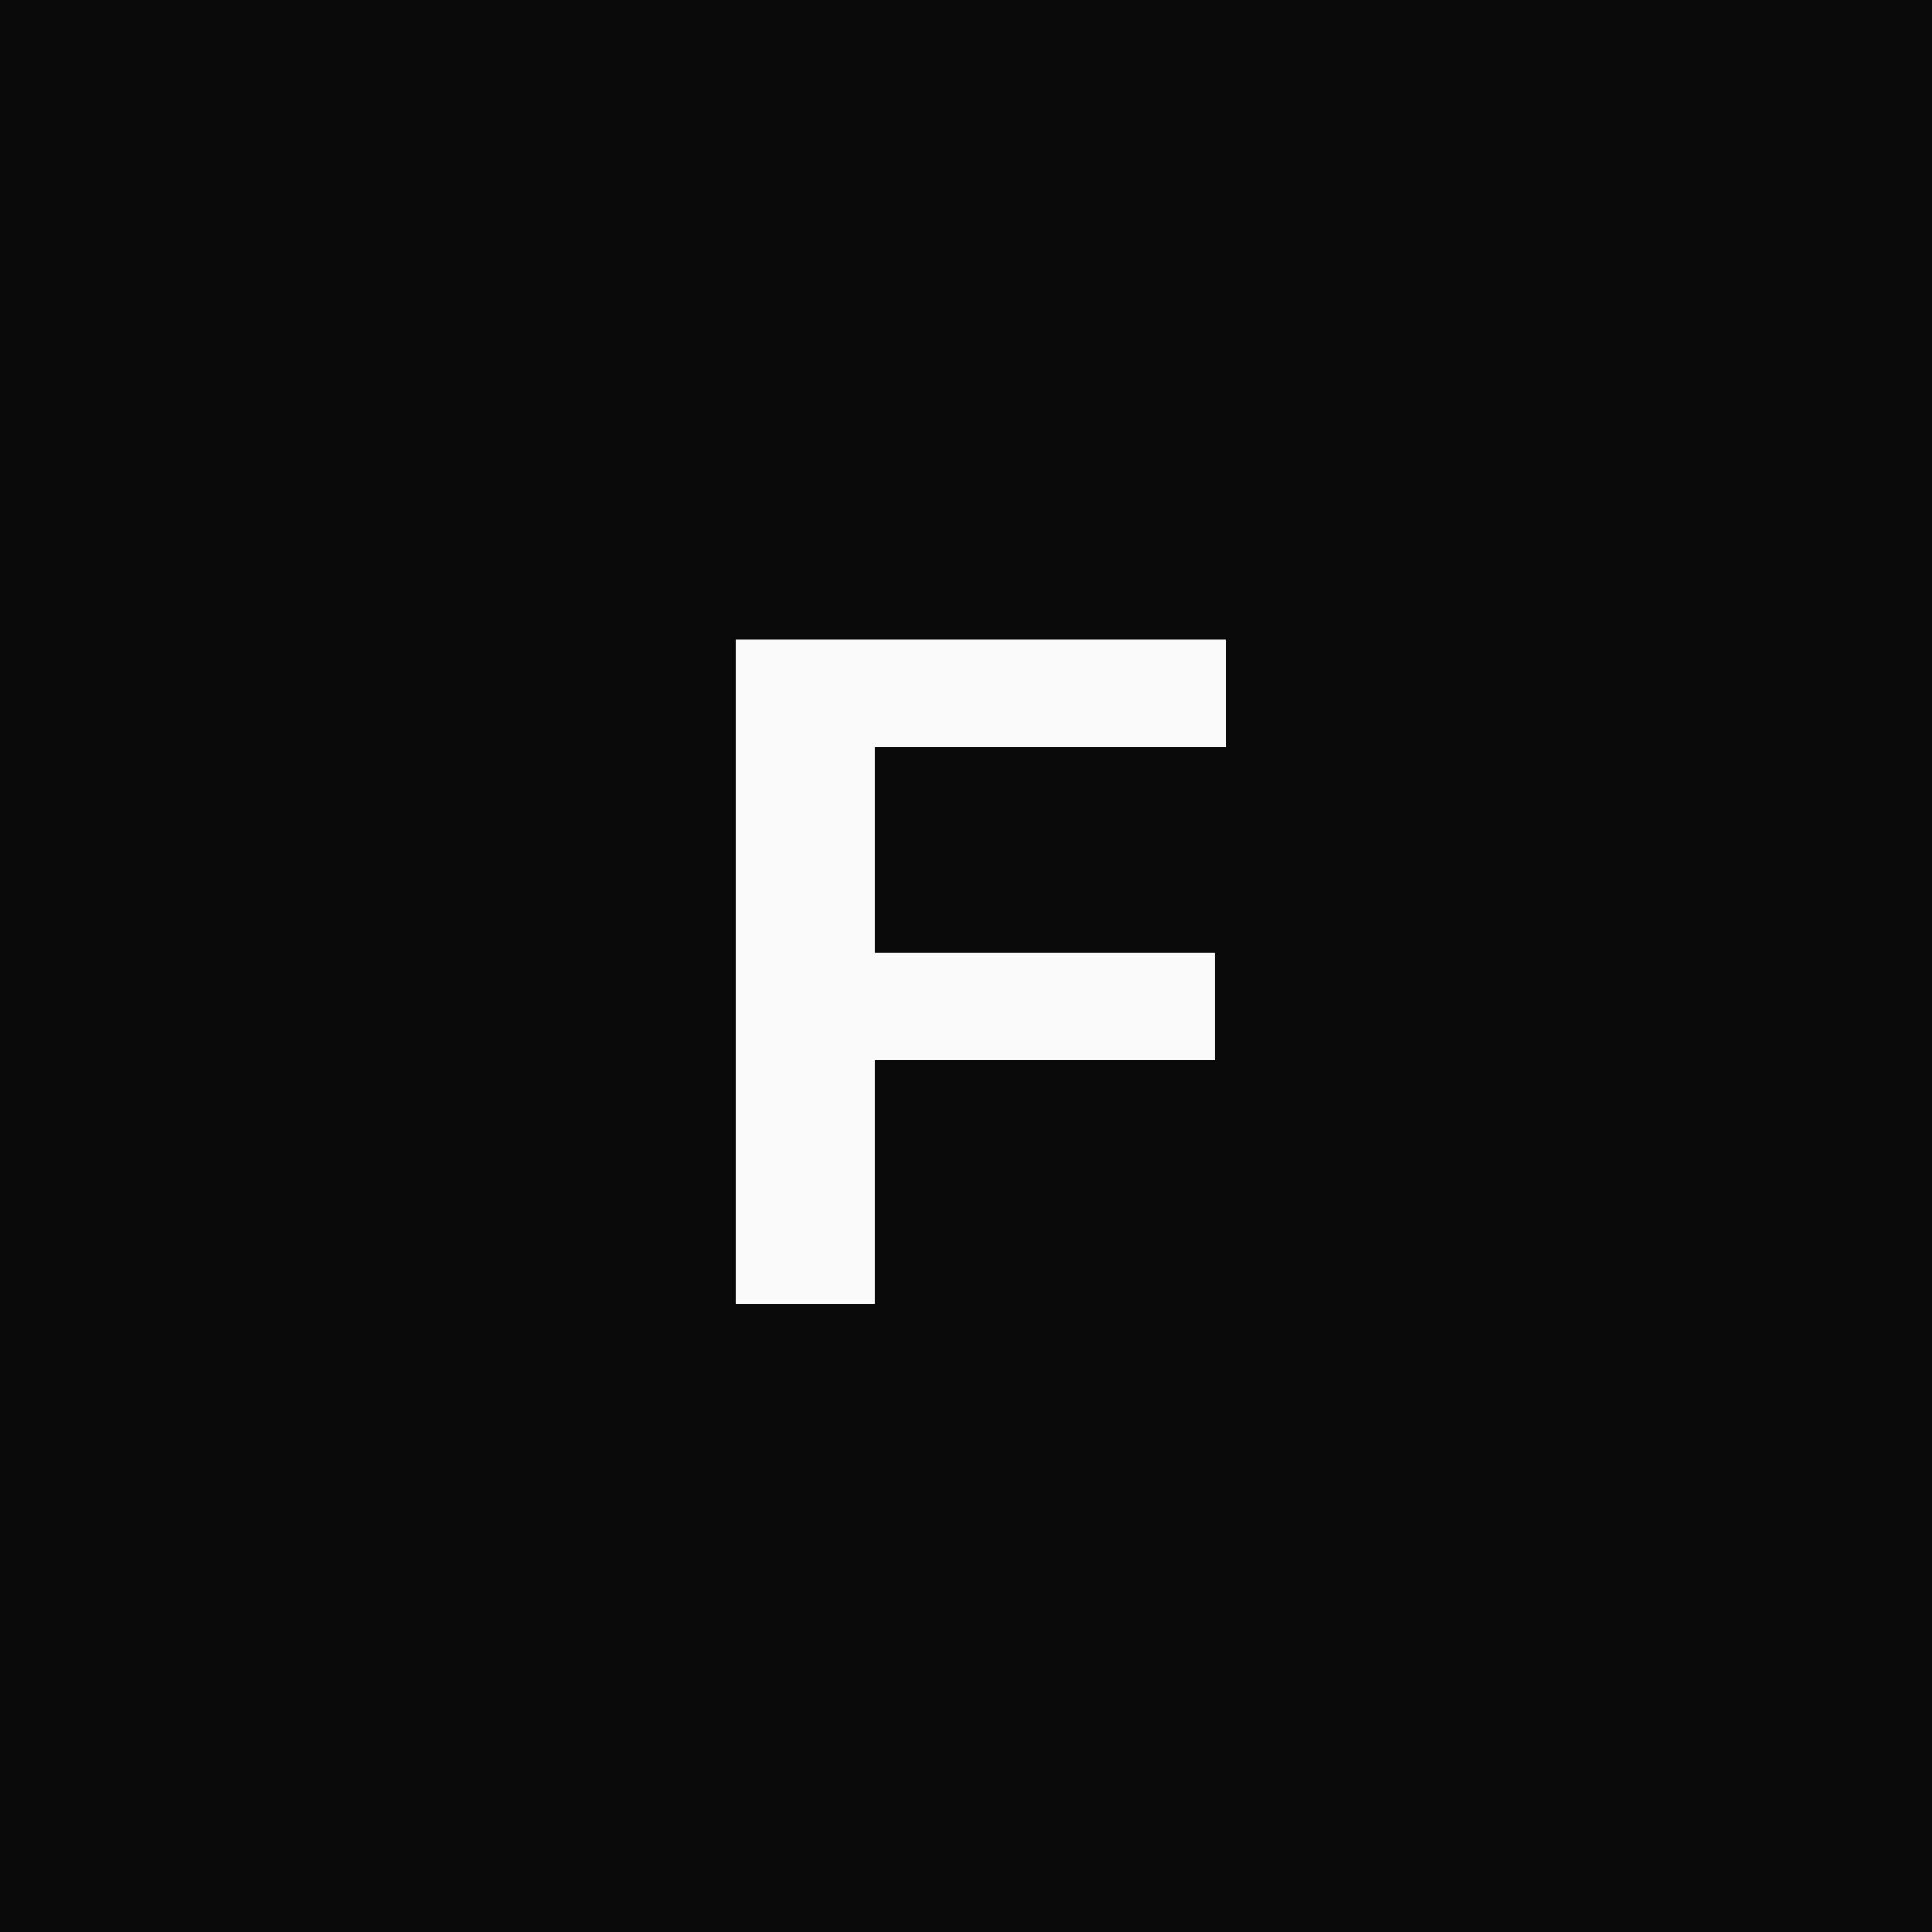
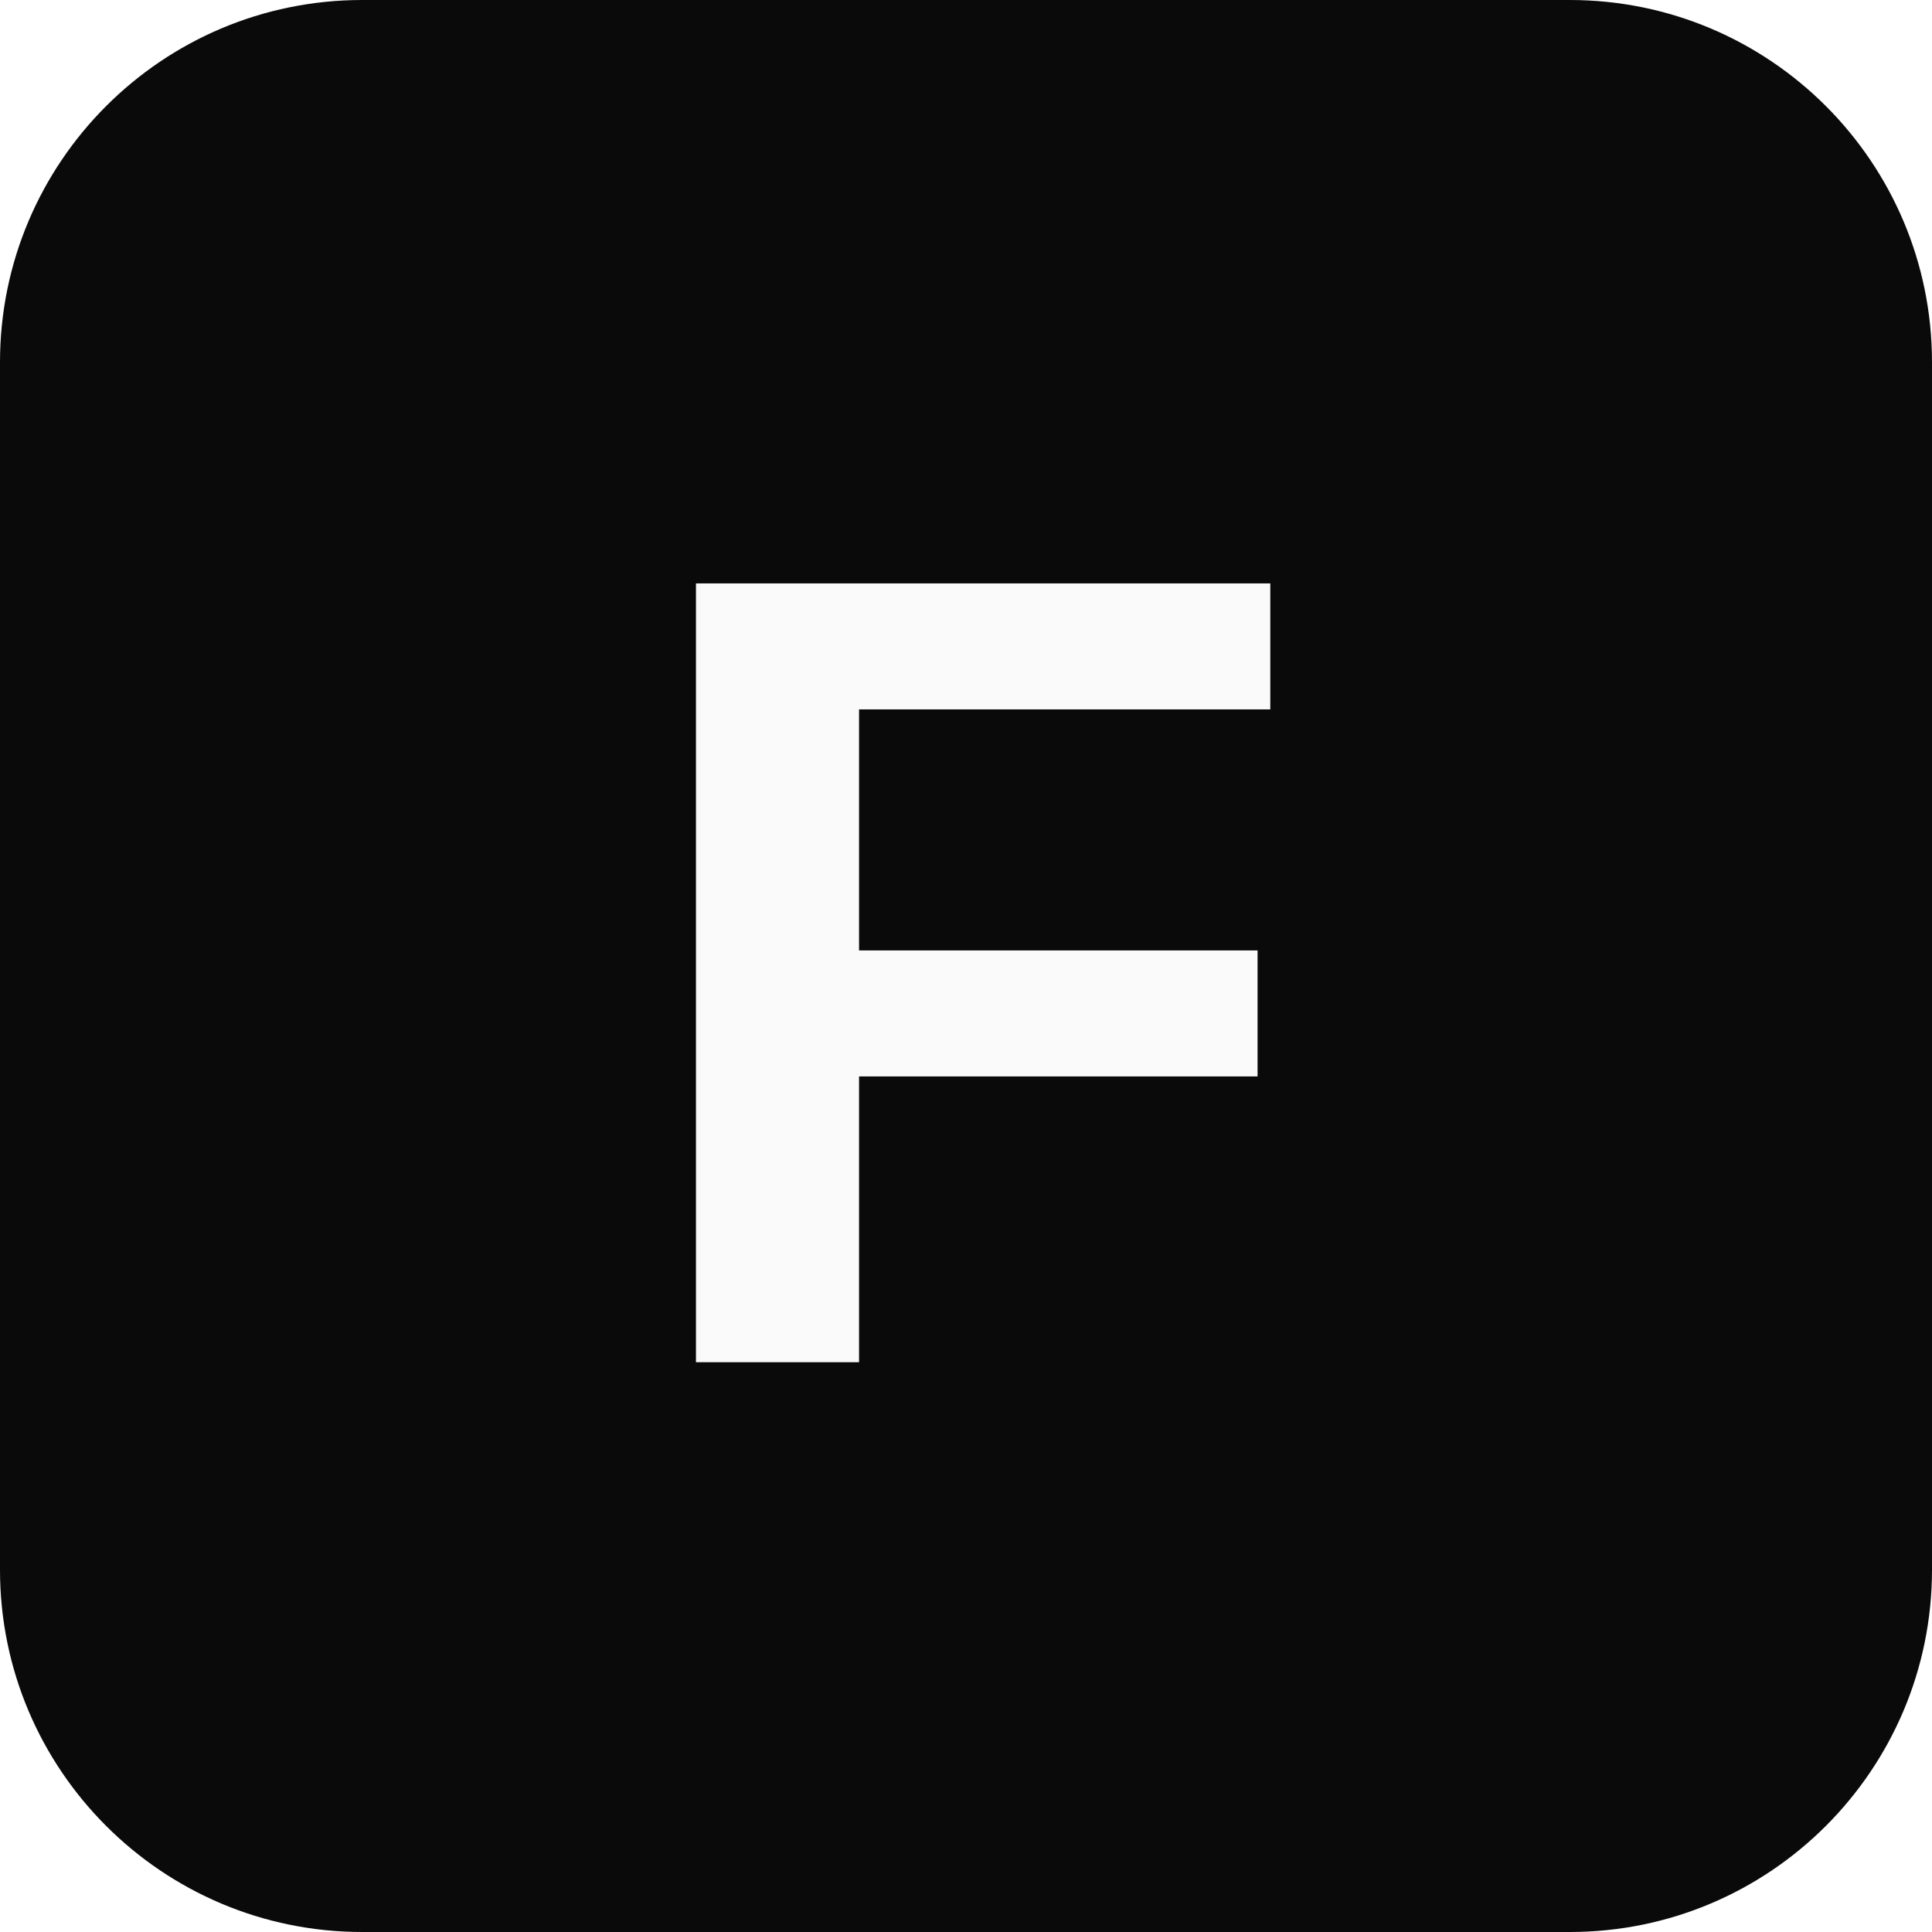
<svg xmlns="http://www.w3.org/2000/svg" viewBox="0 0 512 512" width="512" height="512">
-   <rect width="512" height="512" fill="#0a0a0a" />
-   <text x="50%" y="50%" dy=".35em" text-anchor="middle" font-family="Arial, Helvetica, sans-serif" font-size="256" font-weight="700" fill="#fafafa">F</text>
+   <rect width="512" height="512" rx="96" fill="#0a0a0a" />
+   <text x="50%" y="50%" dy=".35em" text-anchor="middle" font-family="Arial, Helvetica, sans-serif" font-size="300" font-weight="700" fill="#fafafa">F</text>
</svg>
